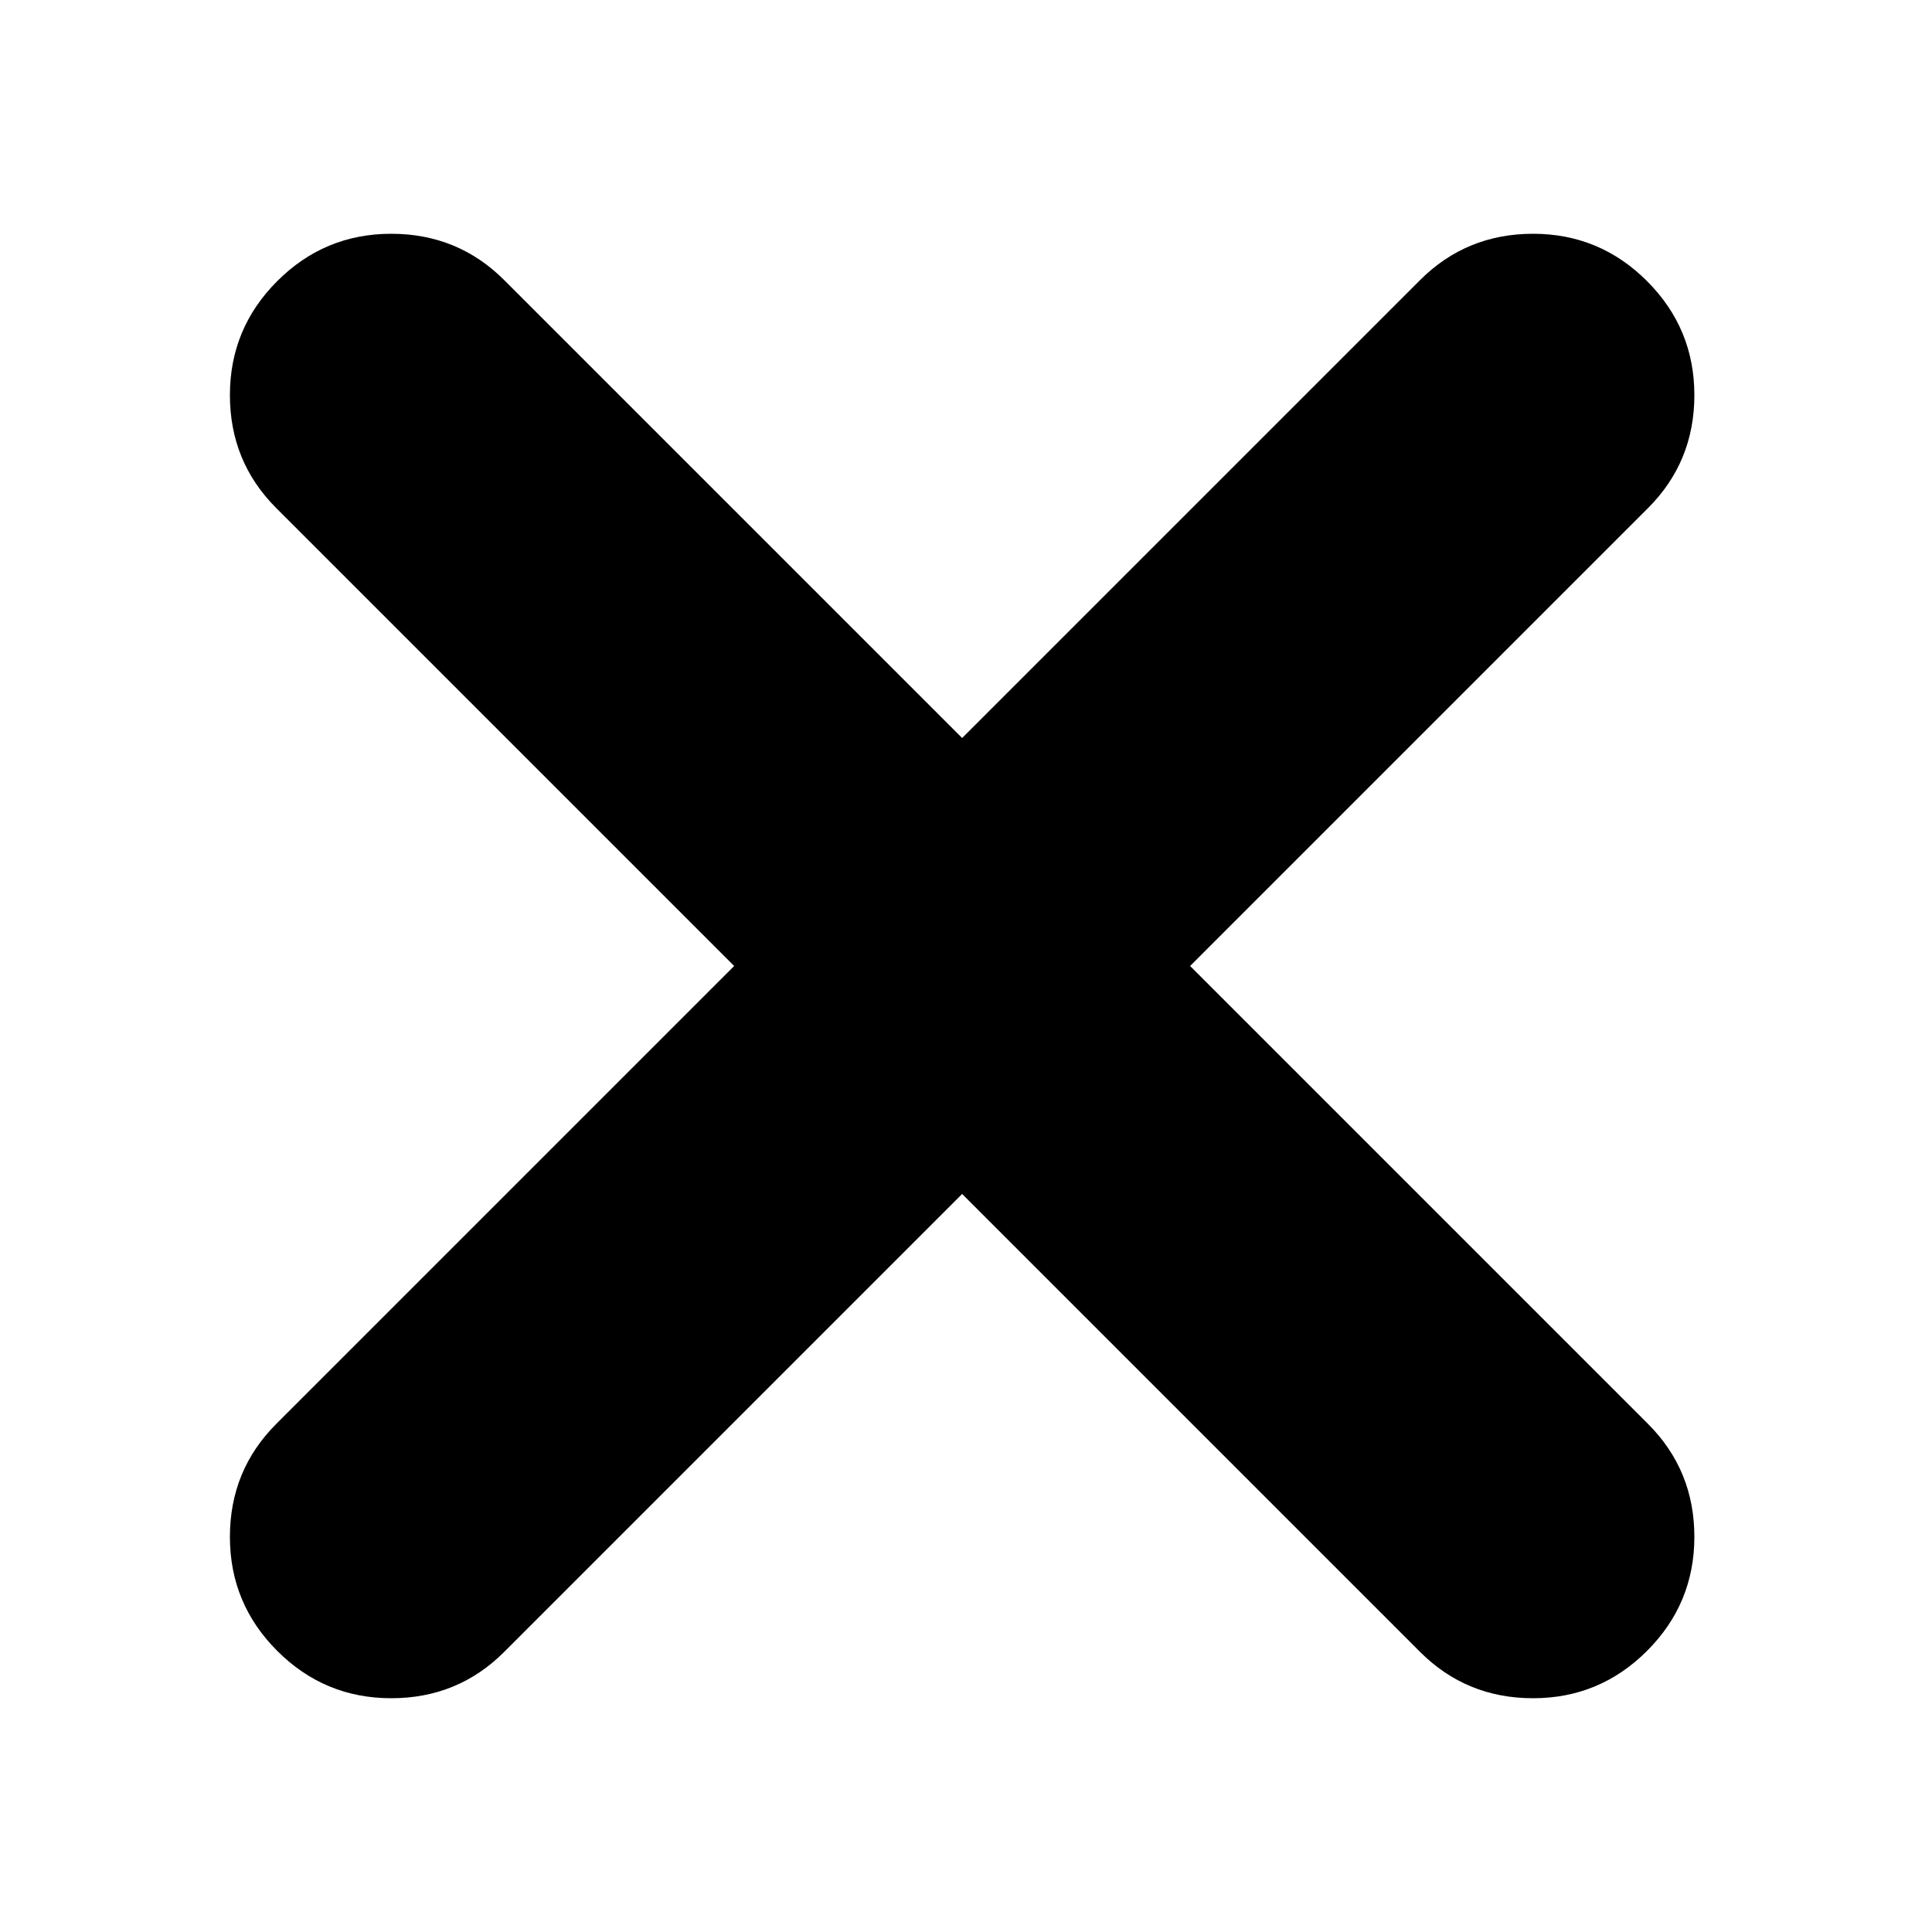
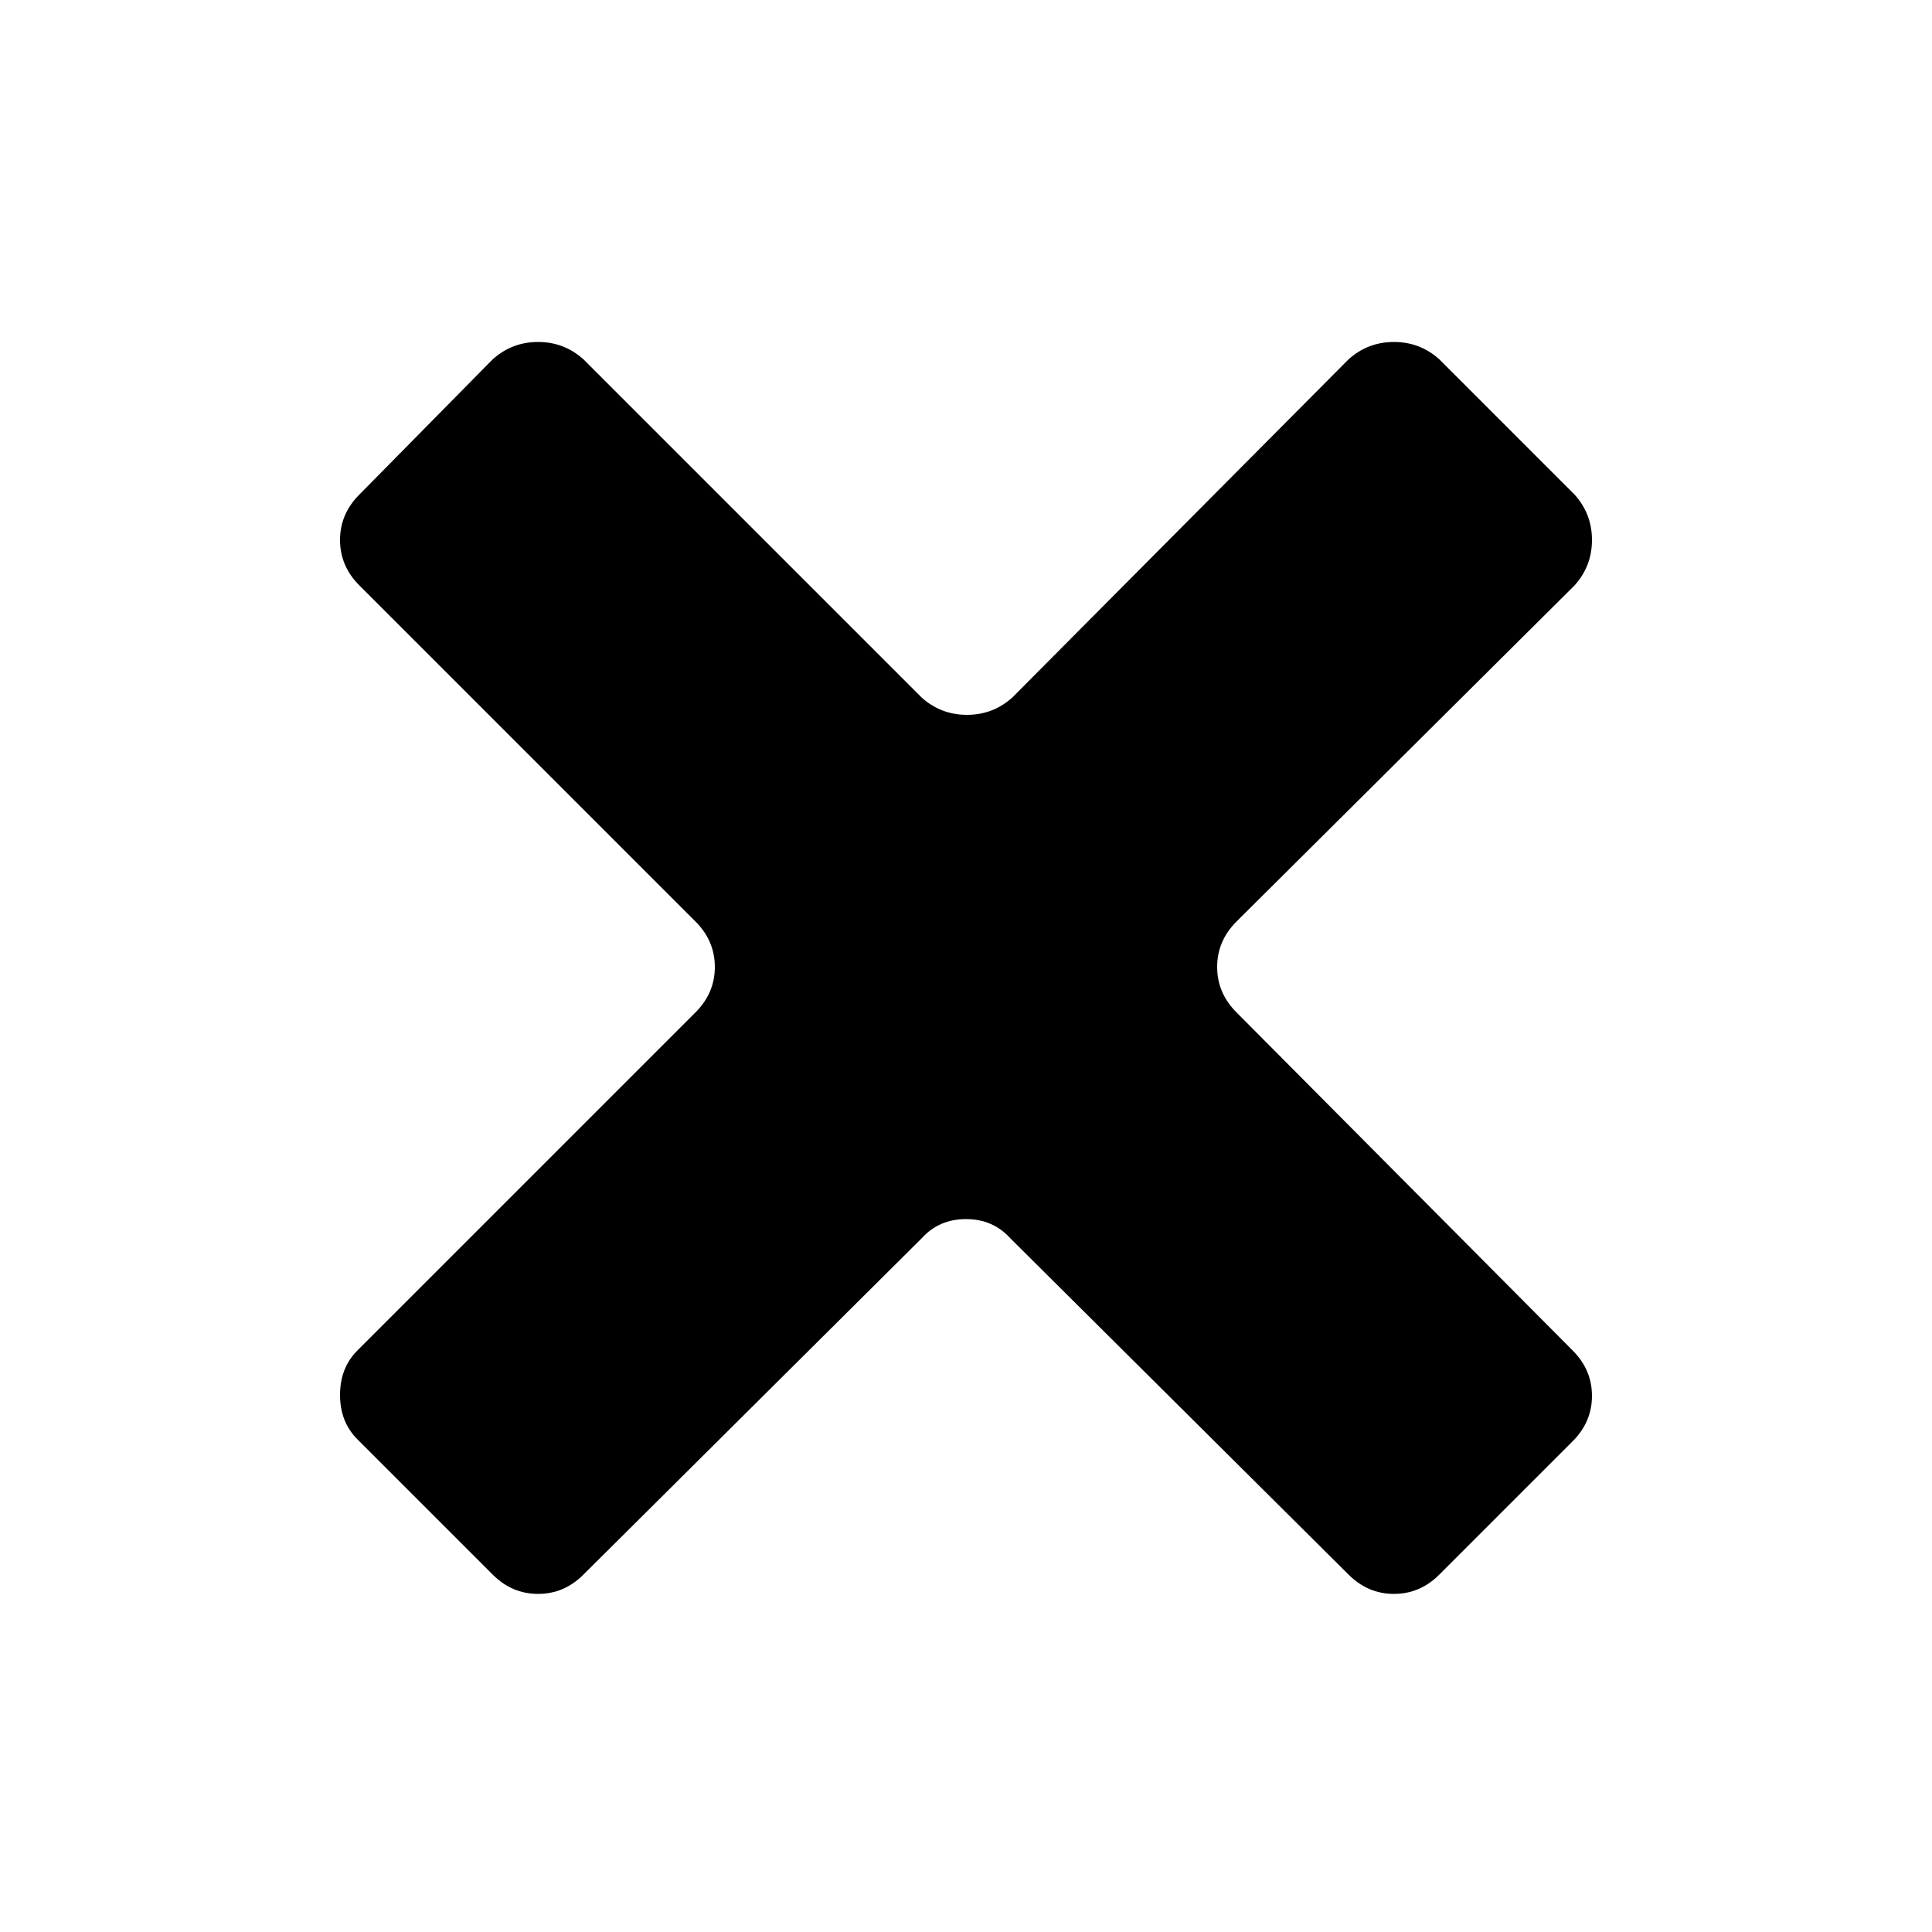
<svg xmlns="http://www.w3.org/2000/svg" viewBox="0 0 1000 1000">
-   <path d="M853 737q24 24 24 58.5t-24.5 59-59 24.5-58.5-24L498 618 261 855q-24 24-58.5 24t-59-24.5-24.5-59 24-58.5l237-237-237-237q-24-24-24-58.5t24.5-59 59-24.5 58.5 24l237 237 237-237q24-24 58.5-24t59 24.5 24.5 59-24 58.5L616 500z" />
+   <path d="M640 524l174 175q10 10 10 23.5T814 746l-69 69q-10 10-23.5 10T698 815L523 641q-9-10-23-10t-23 10L302 815q-10 10-23.5 10T255 815l-70-70q-9-9-9-23t9-23l175-175q10-10 10-23.5T360 477L186 303q-10-10-10-23.5t10-23.5l69-70q10-9 23.5-9t23.5 9l175 175q10 9 23.5 9t23.5-9l174-175q10-9 23.5-9t23.5 9l70 70q9 10 9 23.5t-9 23.5L640 477q-10 10-10 23.5t10 23.5z" />
</svg>
